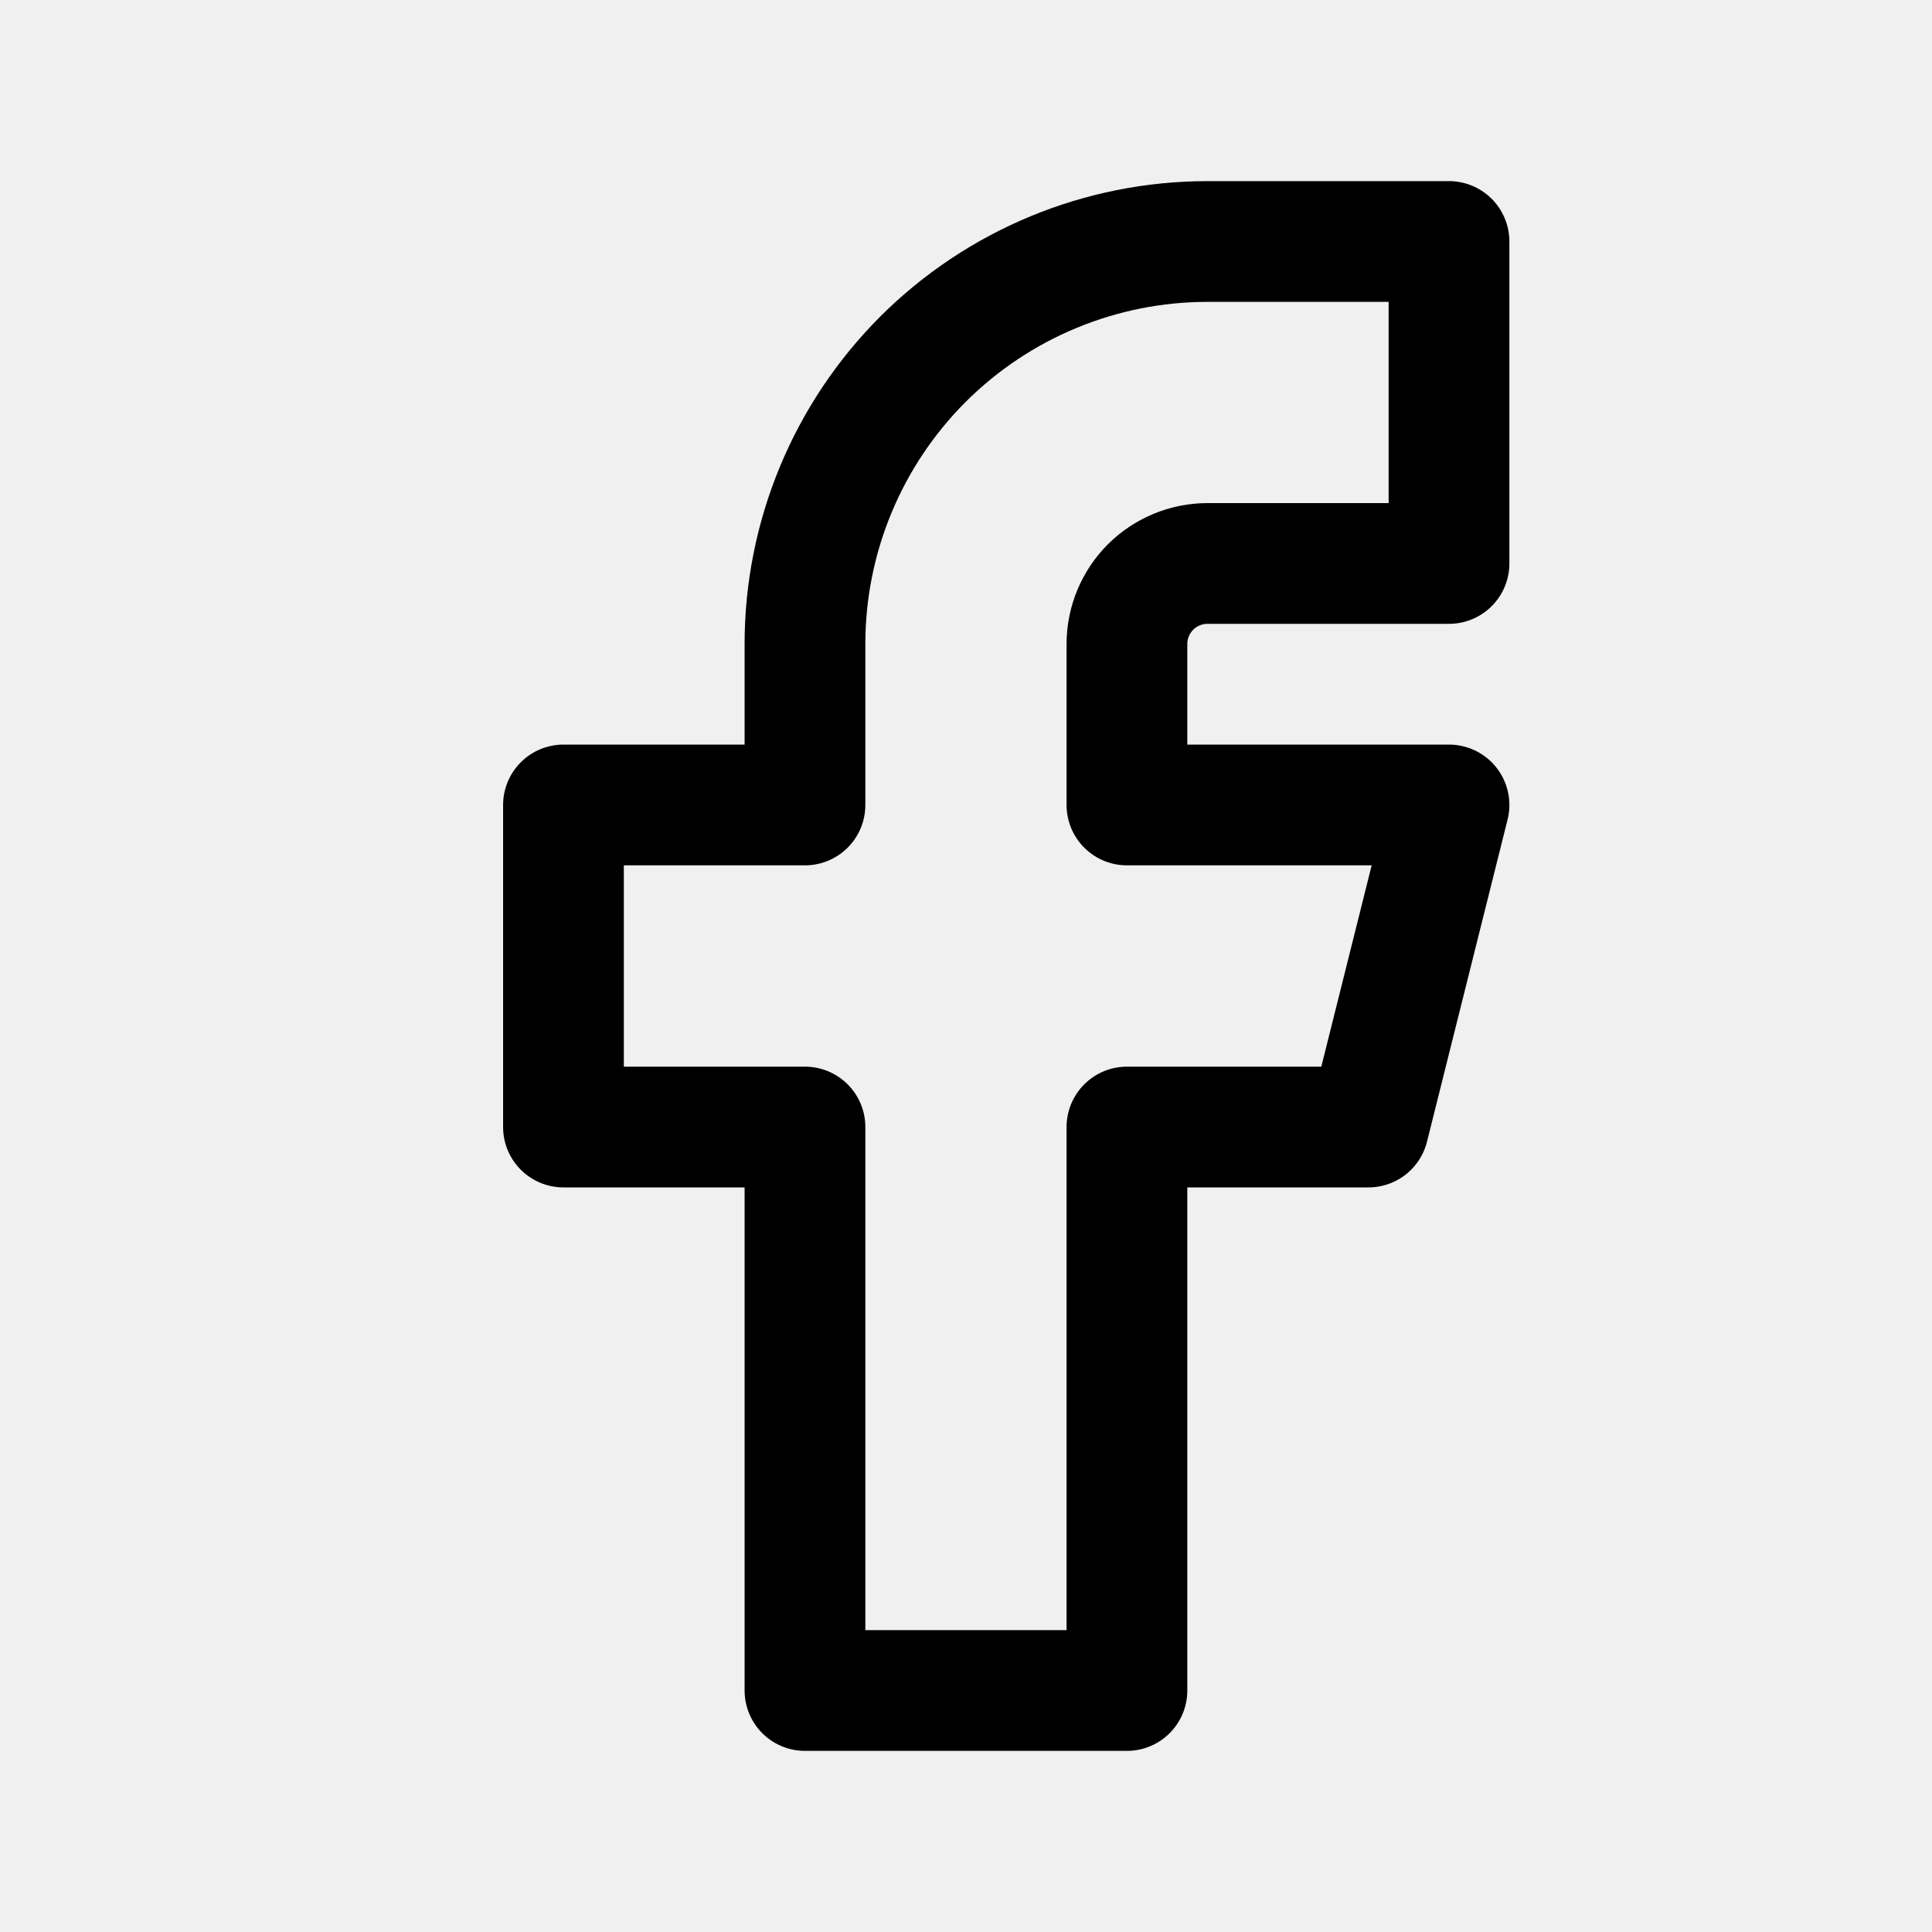
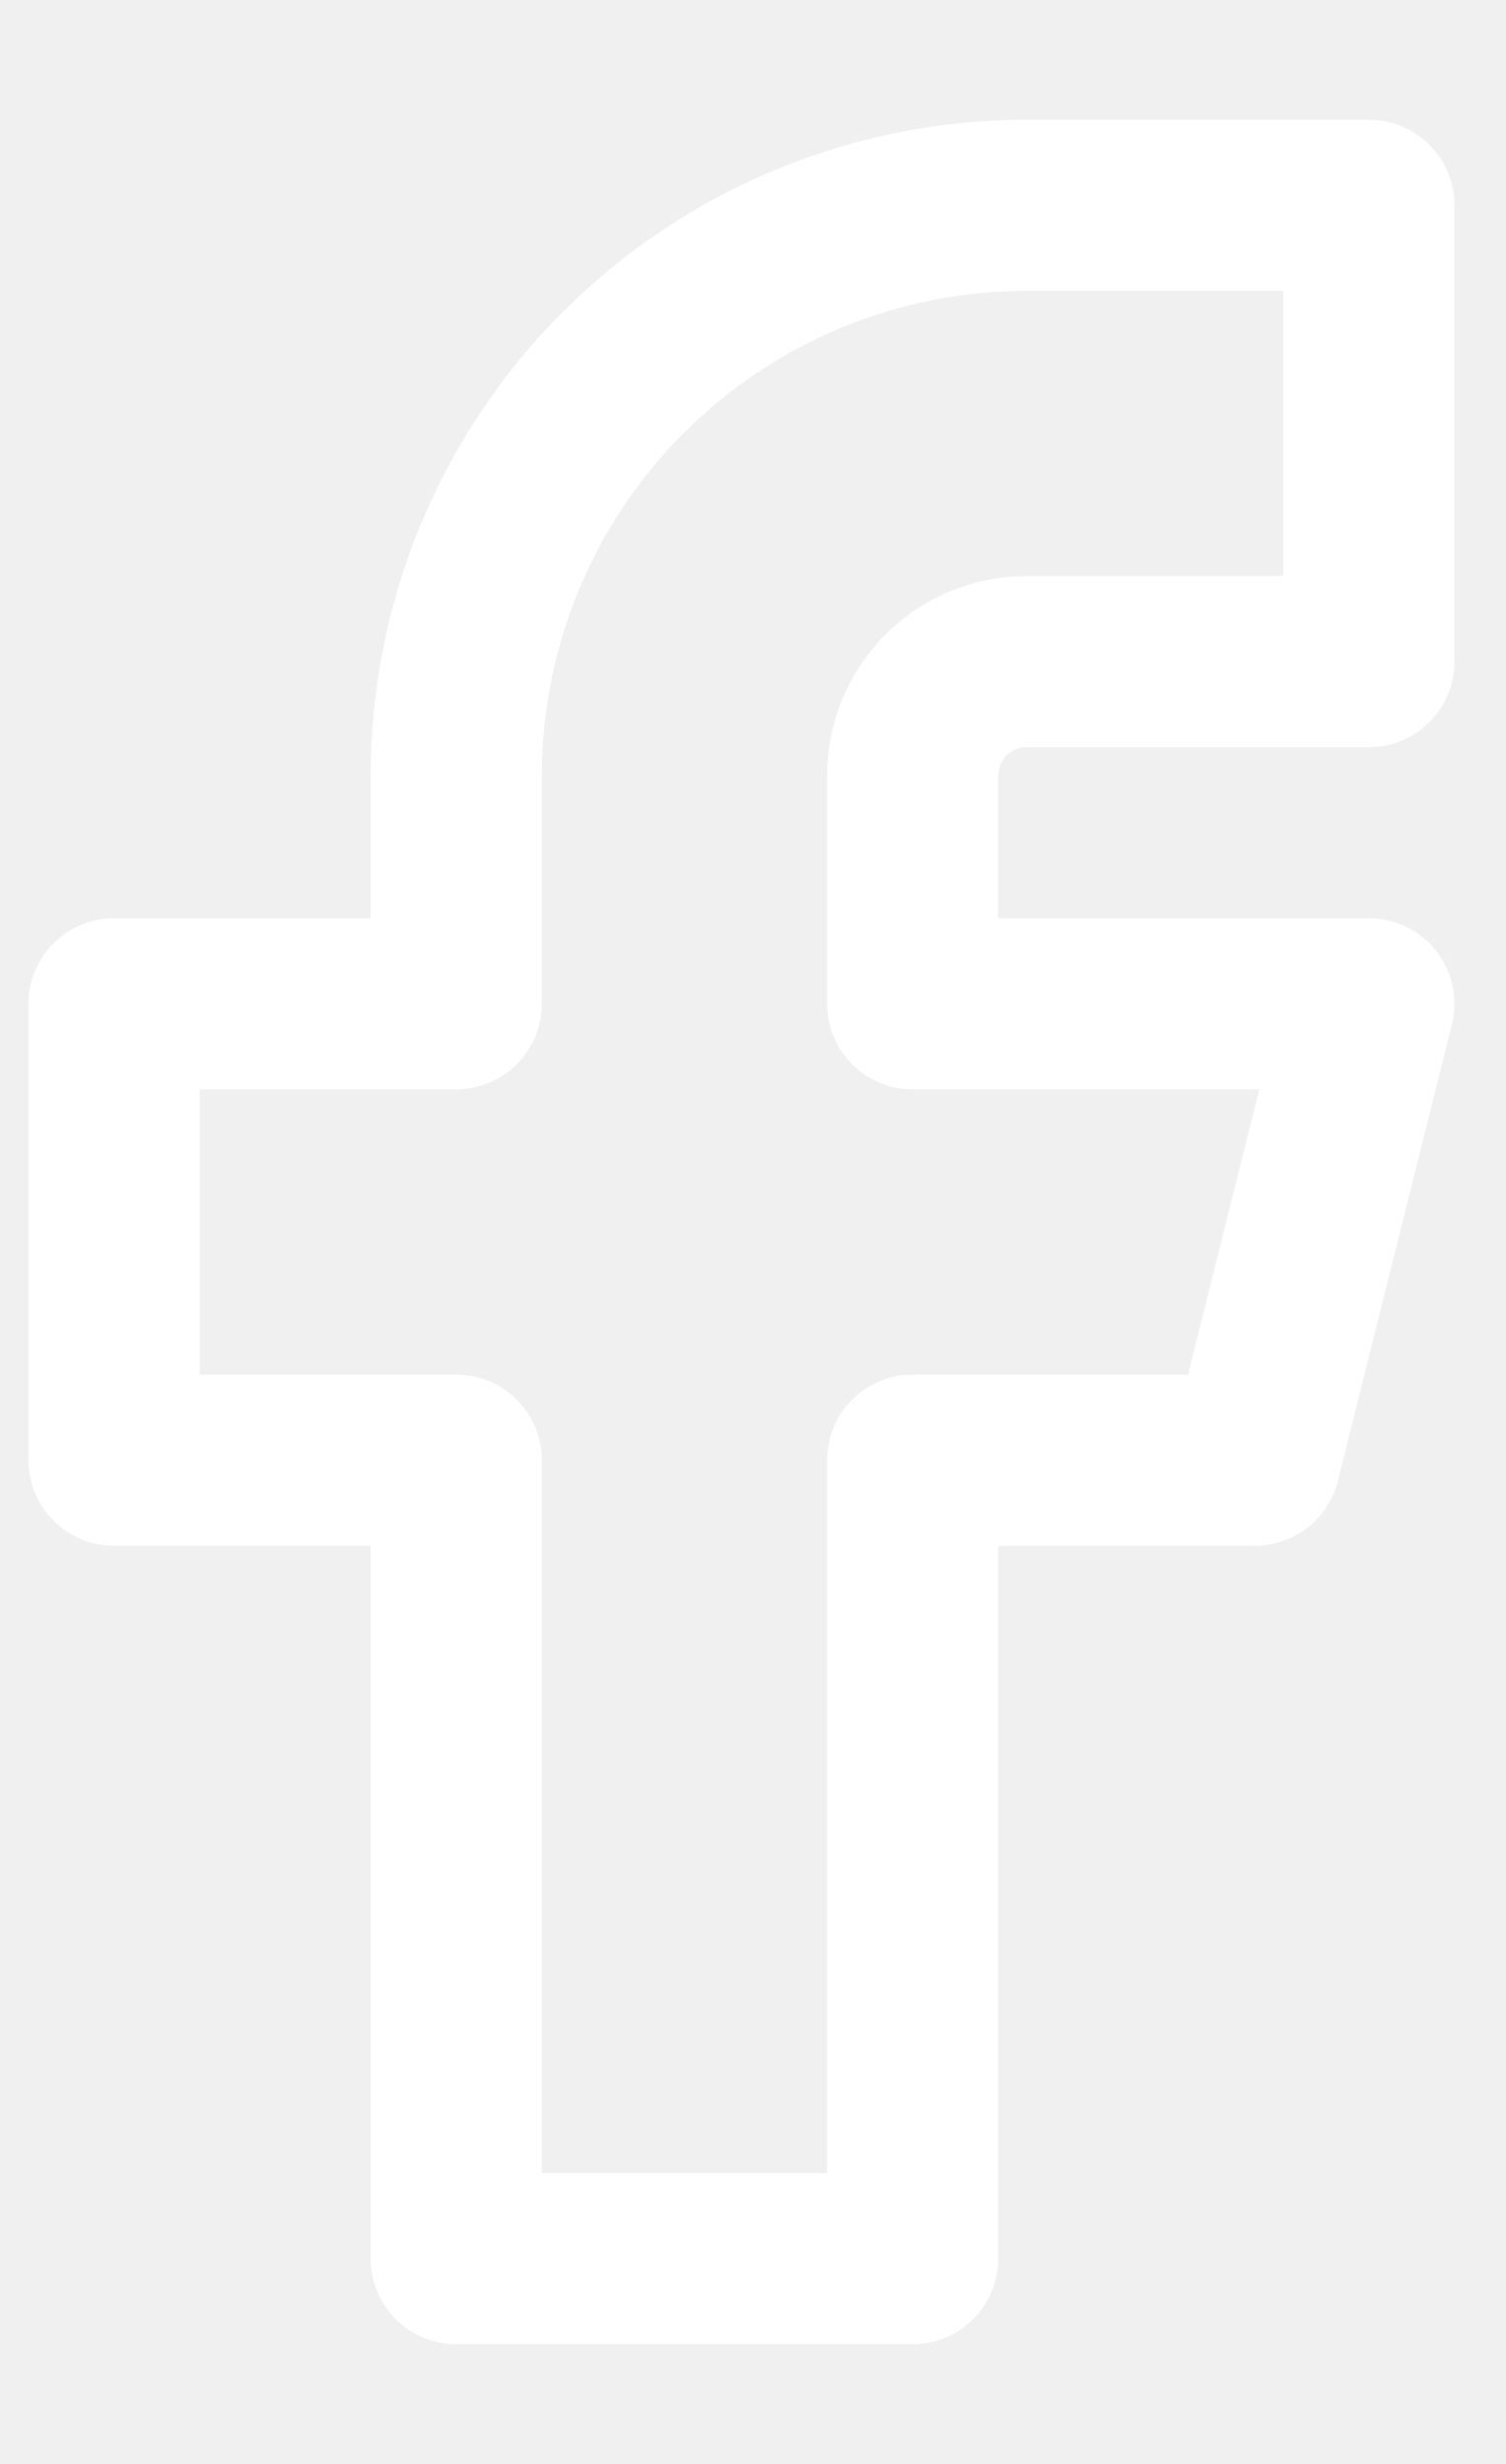
- <svg xmlns="http://www.w3.org/2000/svg" width="20" height="20" viewBox="0 0 20 20" fill="none">
-   <path d="M5.833 8.333V11.667H8.333V17.5H11.666V11.667H14.166L15 8.333H11.666V6.667C11.666 6.446 11.754 6.234 11.91 6.077C12.067 5.921 12.279 5.833 12.5 5.833H15V2.5H12.5C11.395 2.5 10.335 2.939 9.553 3.72C8.772 4.502 8.333 5.562 8.333 6.667V8.333H5.833Z" stroke="black" stroke-width="1.25" stroke-linecap="round" stroke-linejoin="round" />
+ <svg xmlns="http://www.w3.org/2000/svg" width="11" height="18" viewBox="0 0 11 18" fill="none">
+   <path d="M0.833 7.333V10.667H3.333V16.5H6.667V10.667H9.167L10 7.333H6.667V5.667C6.667 5.446 6.755 5.234 6.911 5.077C7.067 4.921 7.279 4.833 7.5 4.833H10V1.5H7.5C6.395 1.5 5.335 1.939 4.554 2.72C3.772 3.502 3.333 4.562 3.333 5.667V7.333H0.833Z" stroke="white" stroke-width="1.25" stroke-linecap="round" stroke-linejoin="round" />
</svg>
